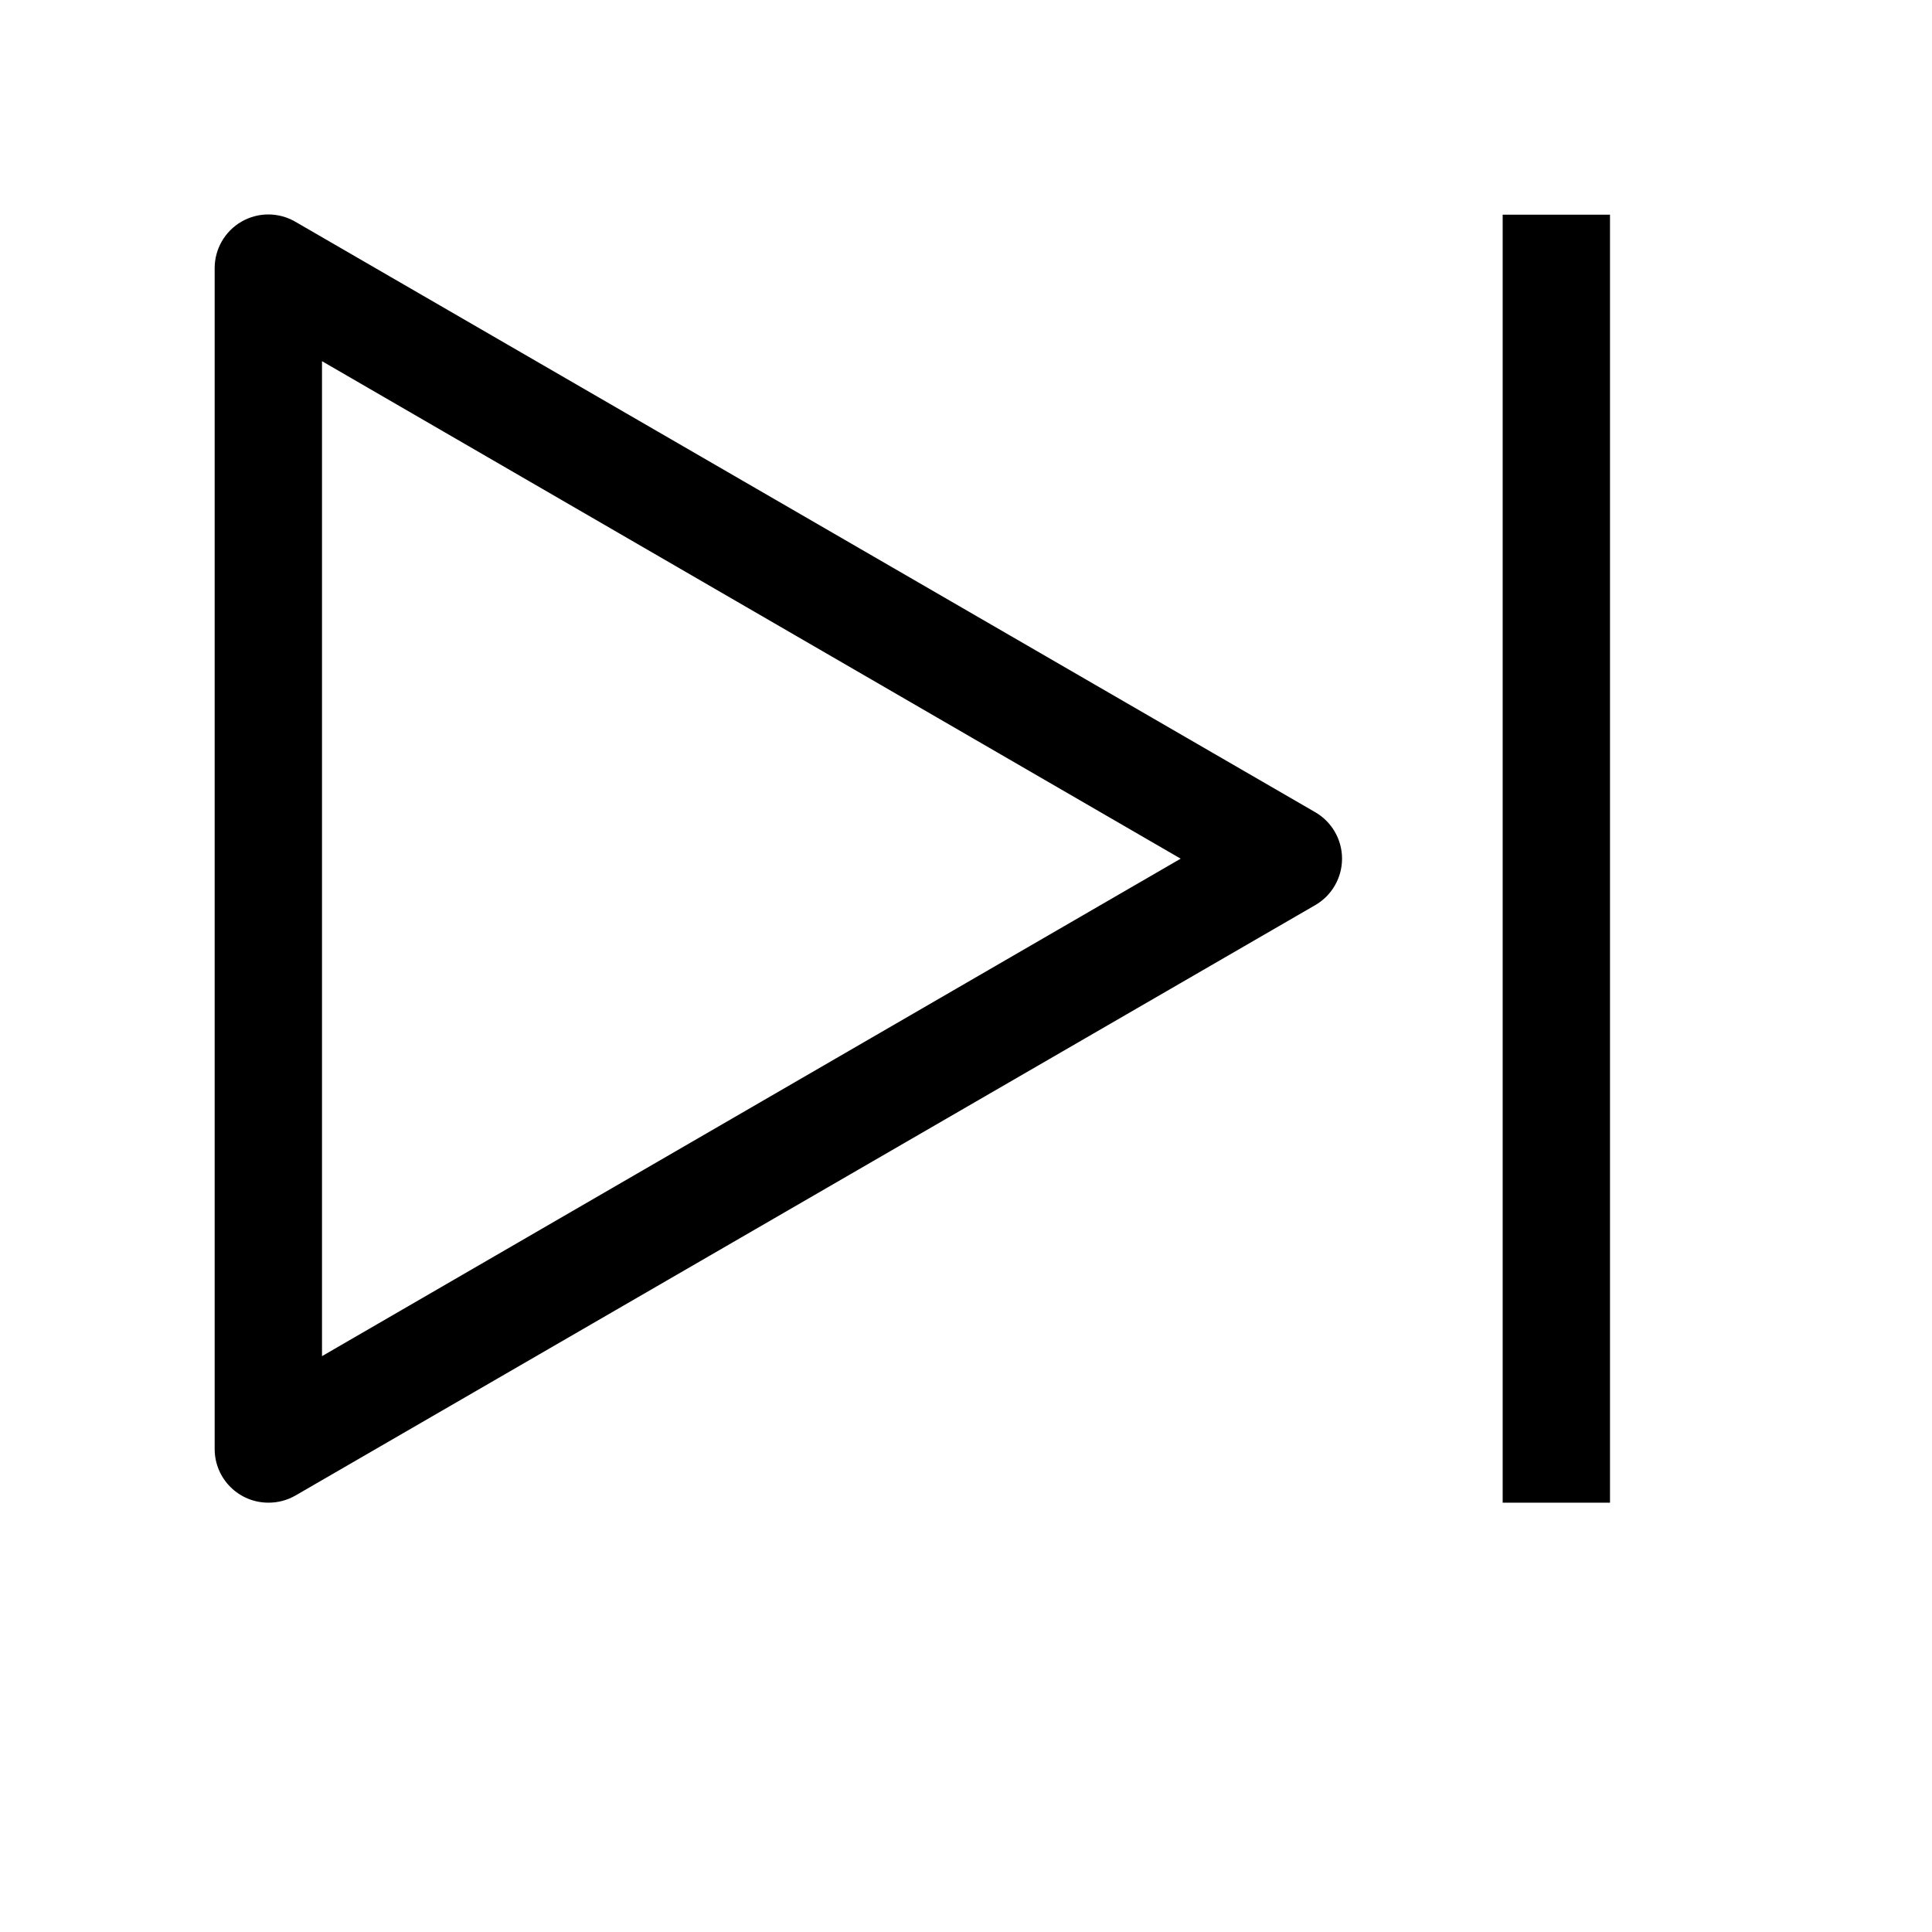
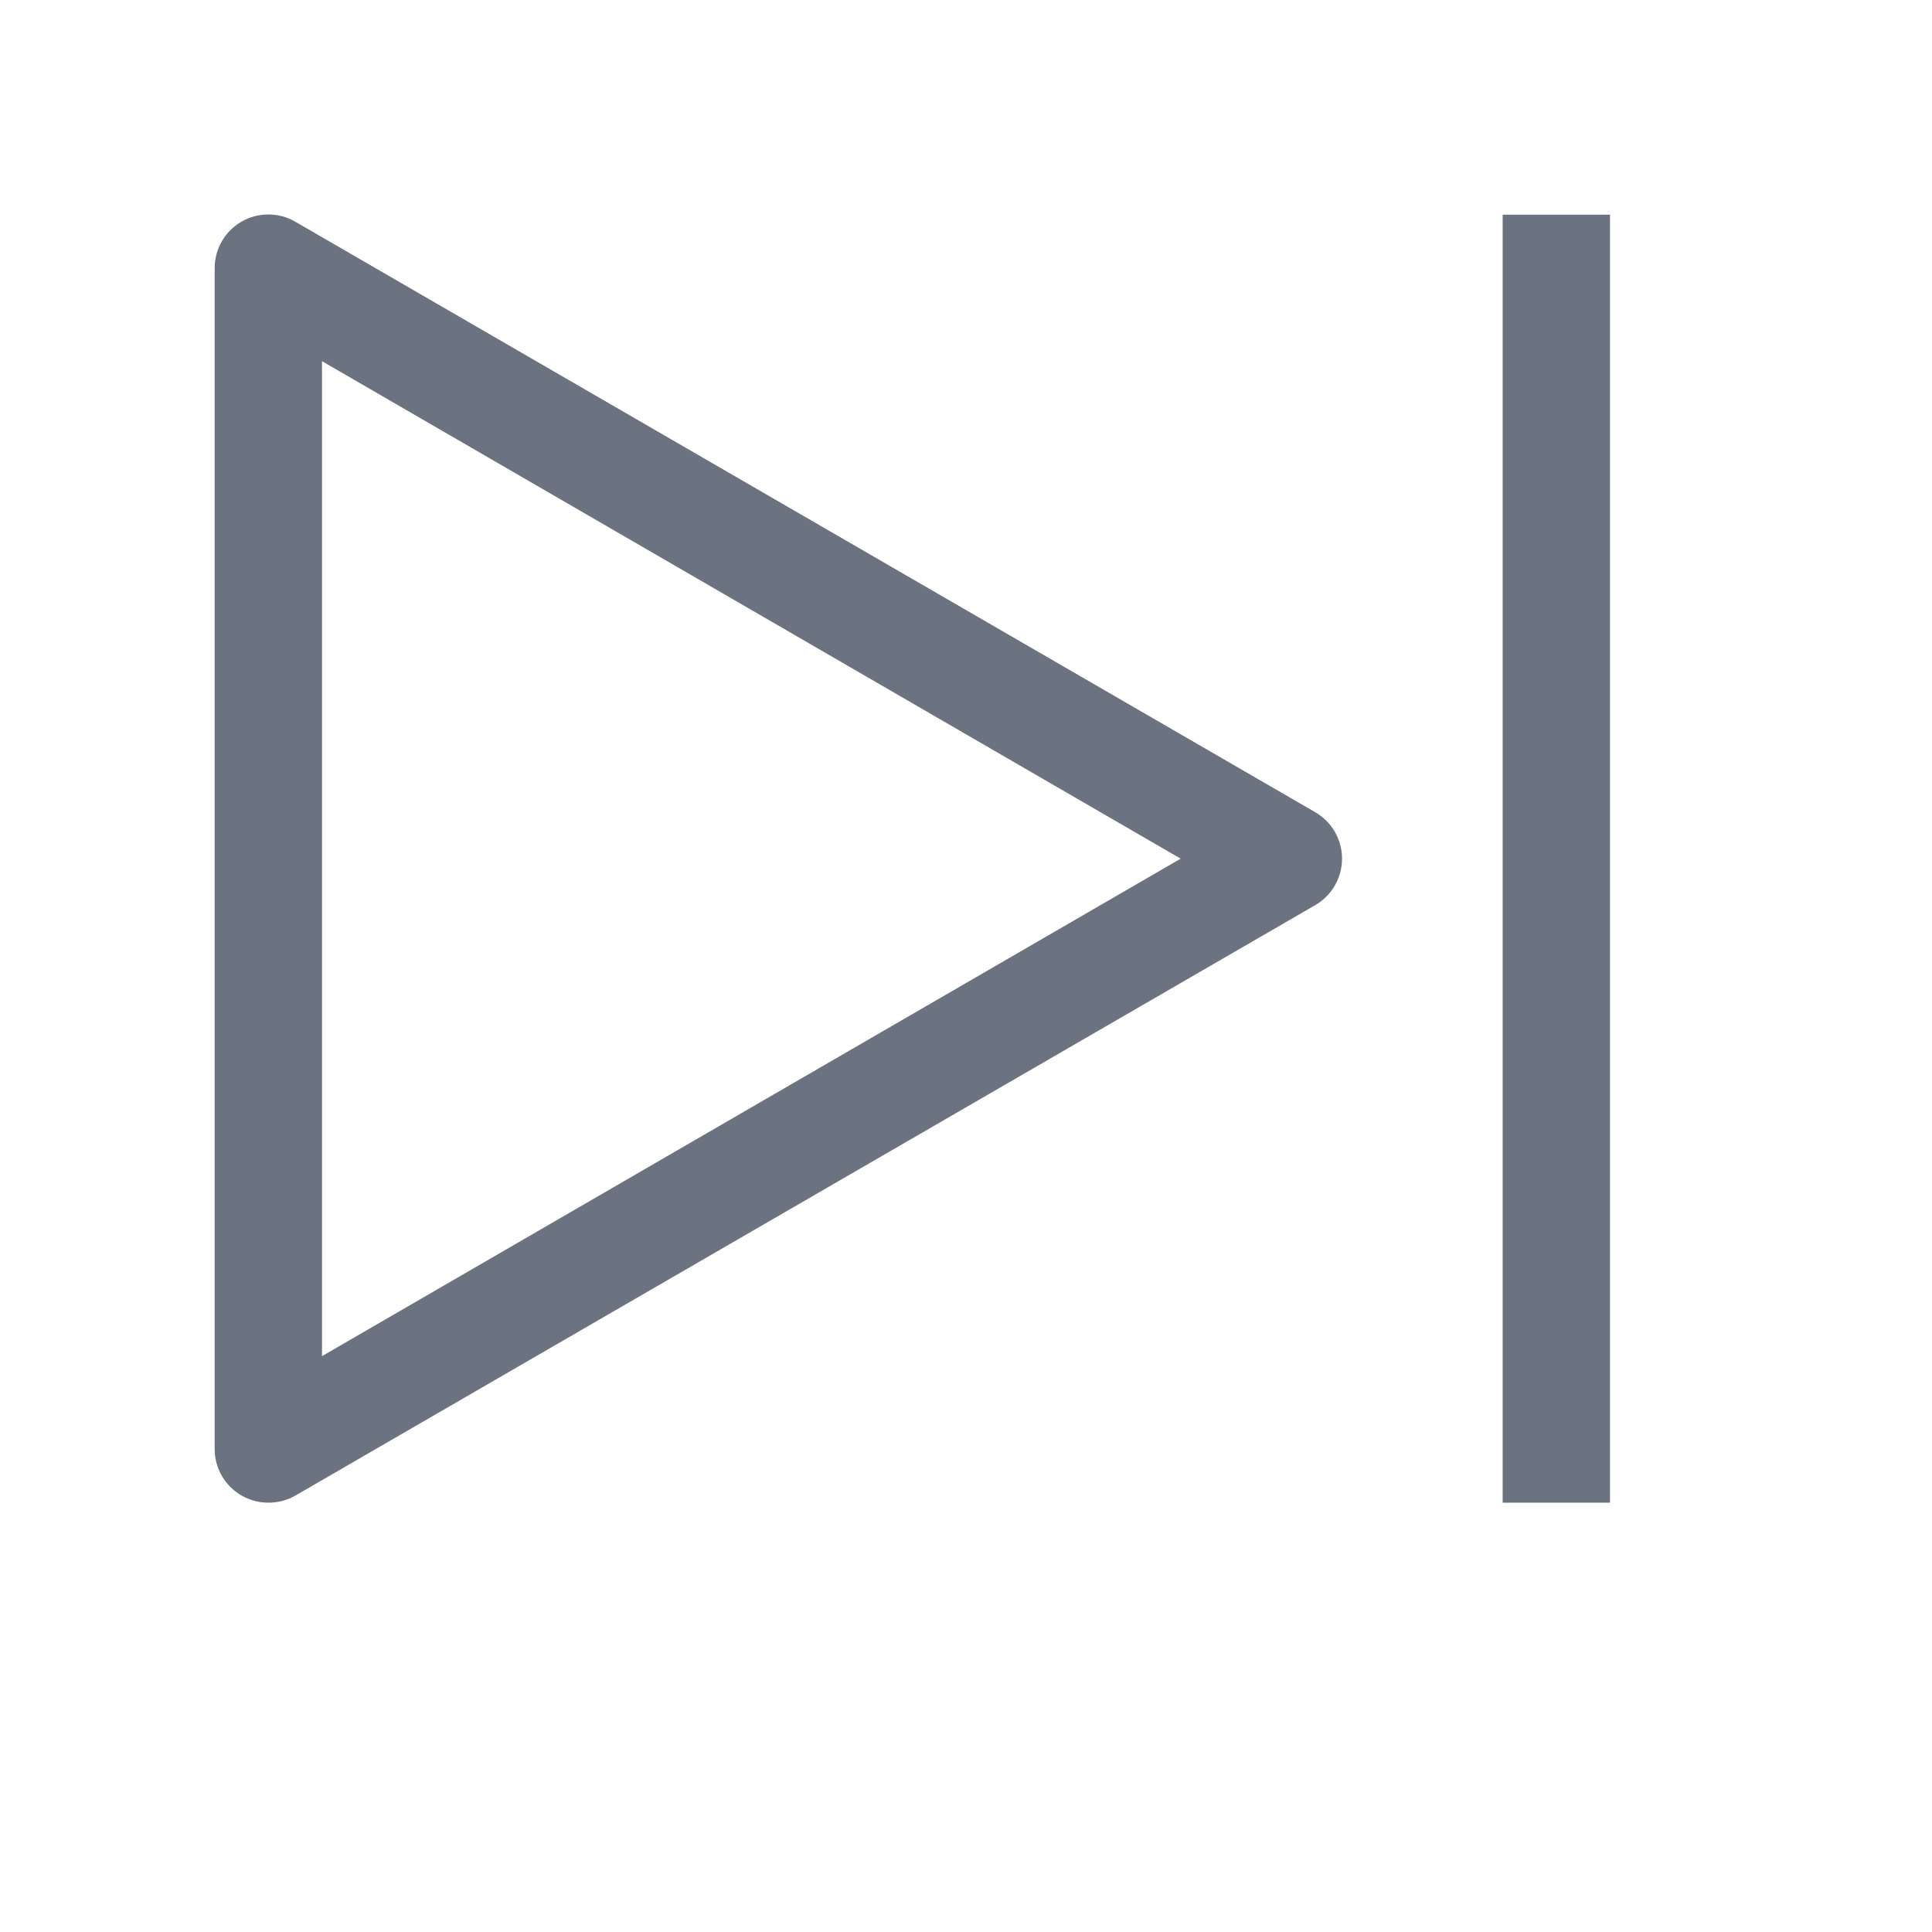
<svg xmlns="http://www.w3.org/2000/svg" fill="#6B7280" width="800" height="800" viewBox="0 0 36 36" aria-hidden="true" focusable="false">
-   <path fill="currentColor" d="M5 28a1 1 0 0 1-1-1V5a1 1 0 0 1 .5-.87a1 1 0 0 1 1 0l19 11a1 1 0 0 1 0 1.74l-19 11A1 1 0 0 1 5 28M6 6.73v18.54L22 16zM28 4h2v24h-2z" />
+   <path fill="#6B7280" d="M5 28a1 1 0 0 1-1-1V5a1 1 0 0 1 .5-.87a1 1 0 0 1 1 0l19 11a1 1 0 0 1 0 1.74l-19 11A1 1 0 0 1 5 28M6 6.73v18.54L22 16zM28 4h2v24h-2z" />
</svg>
